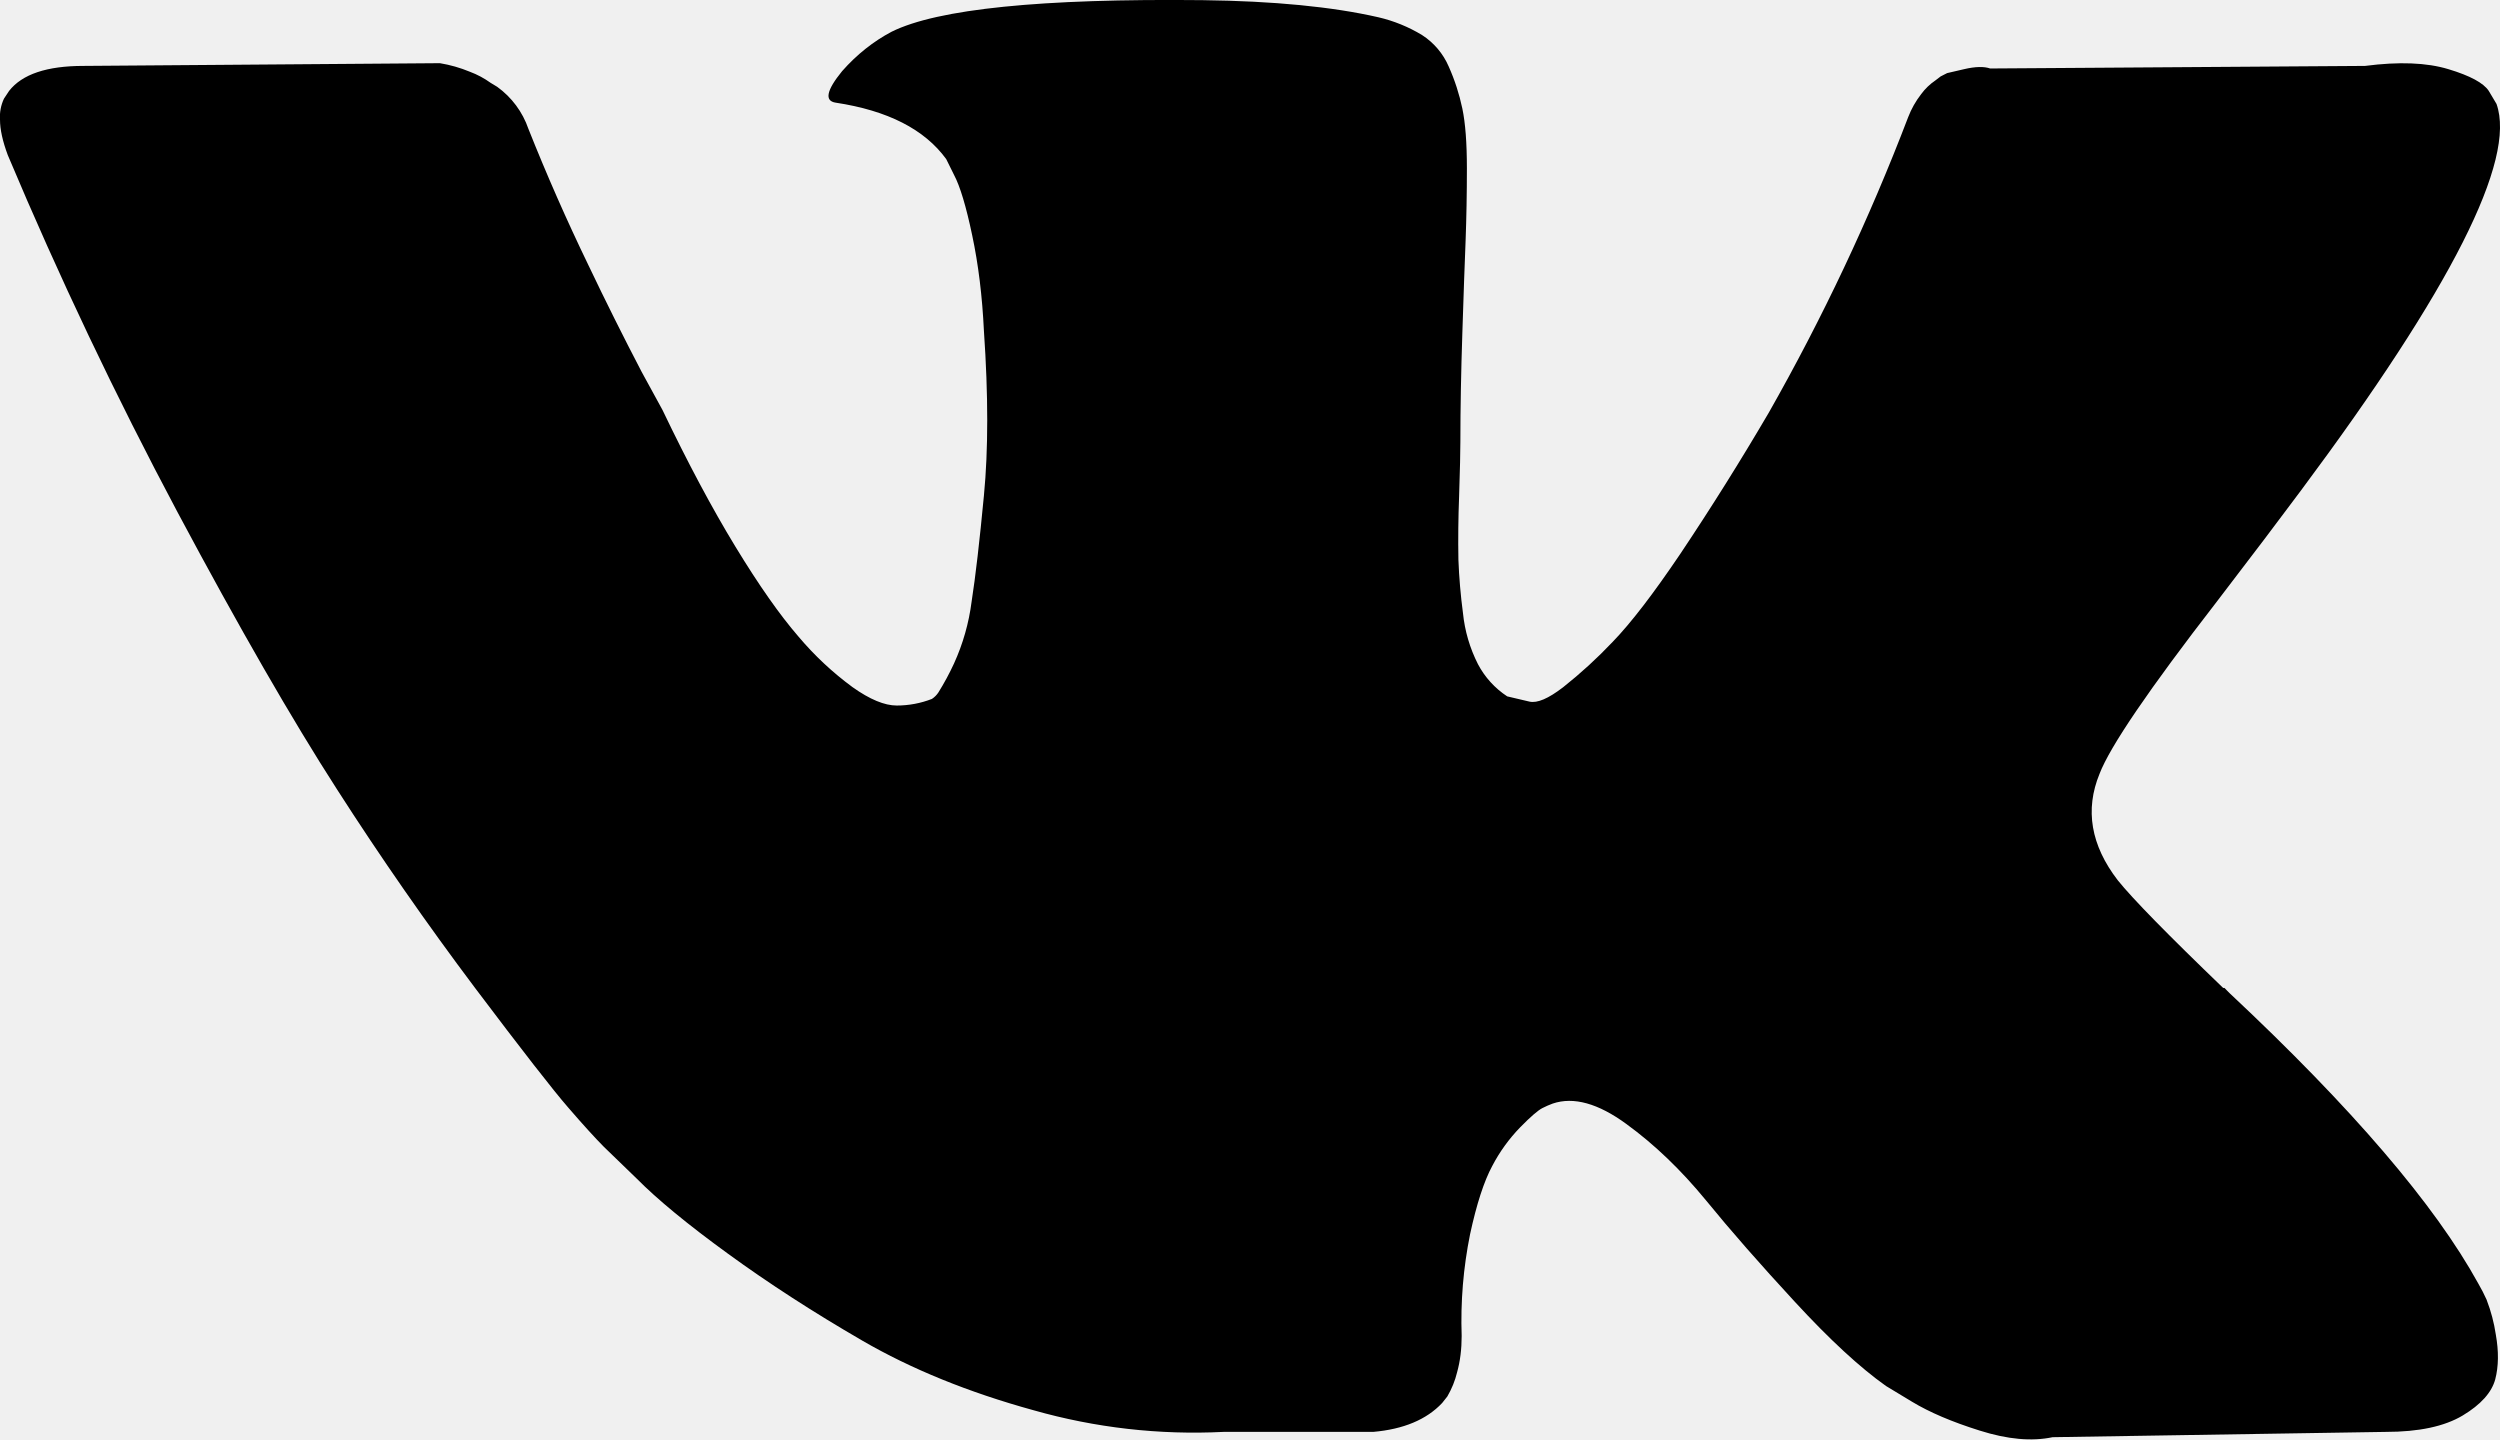
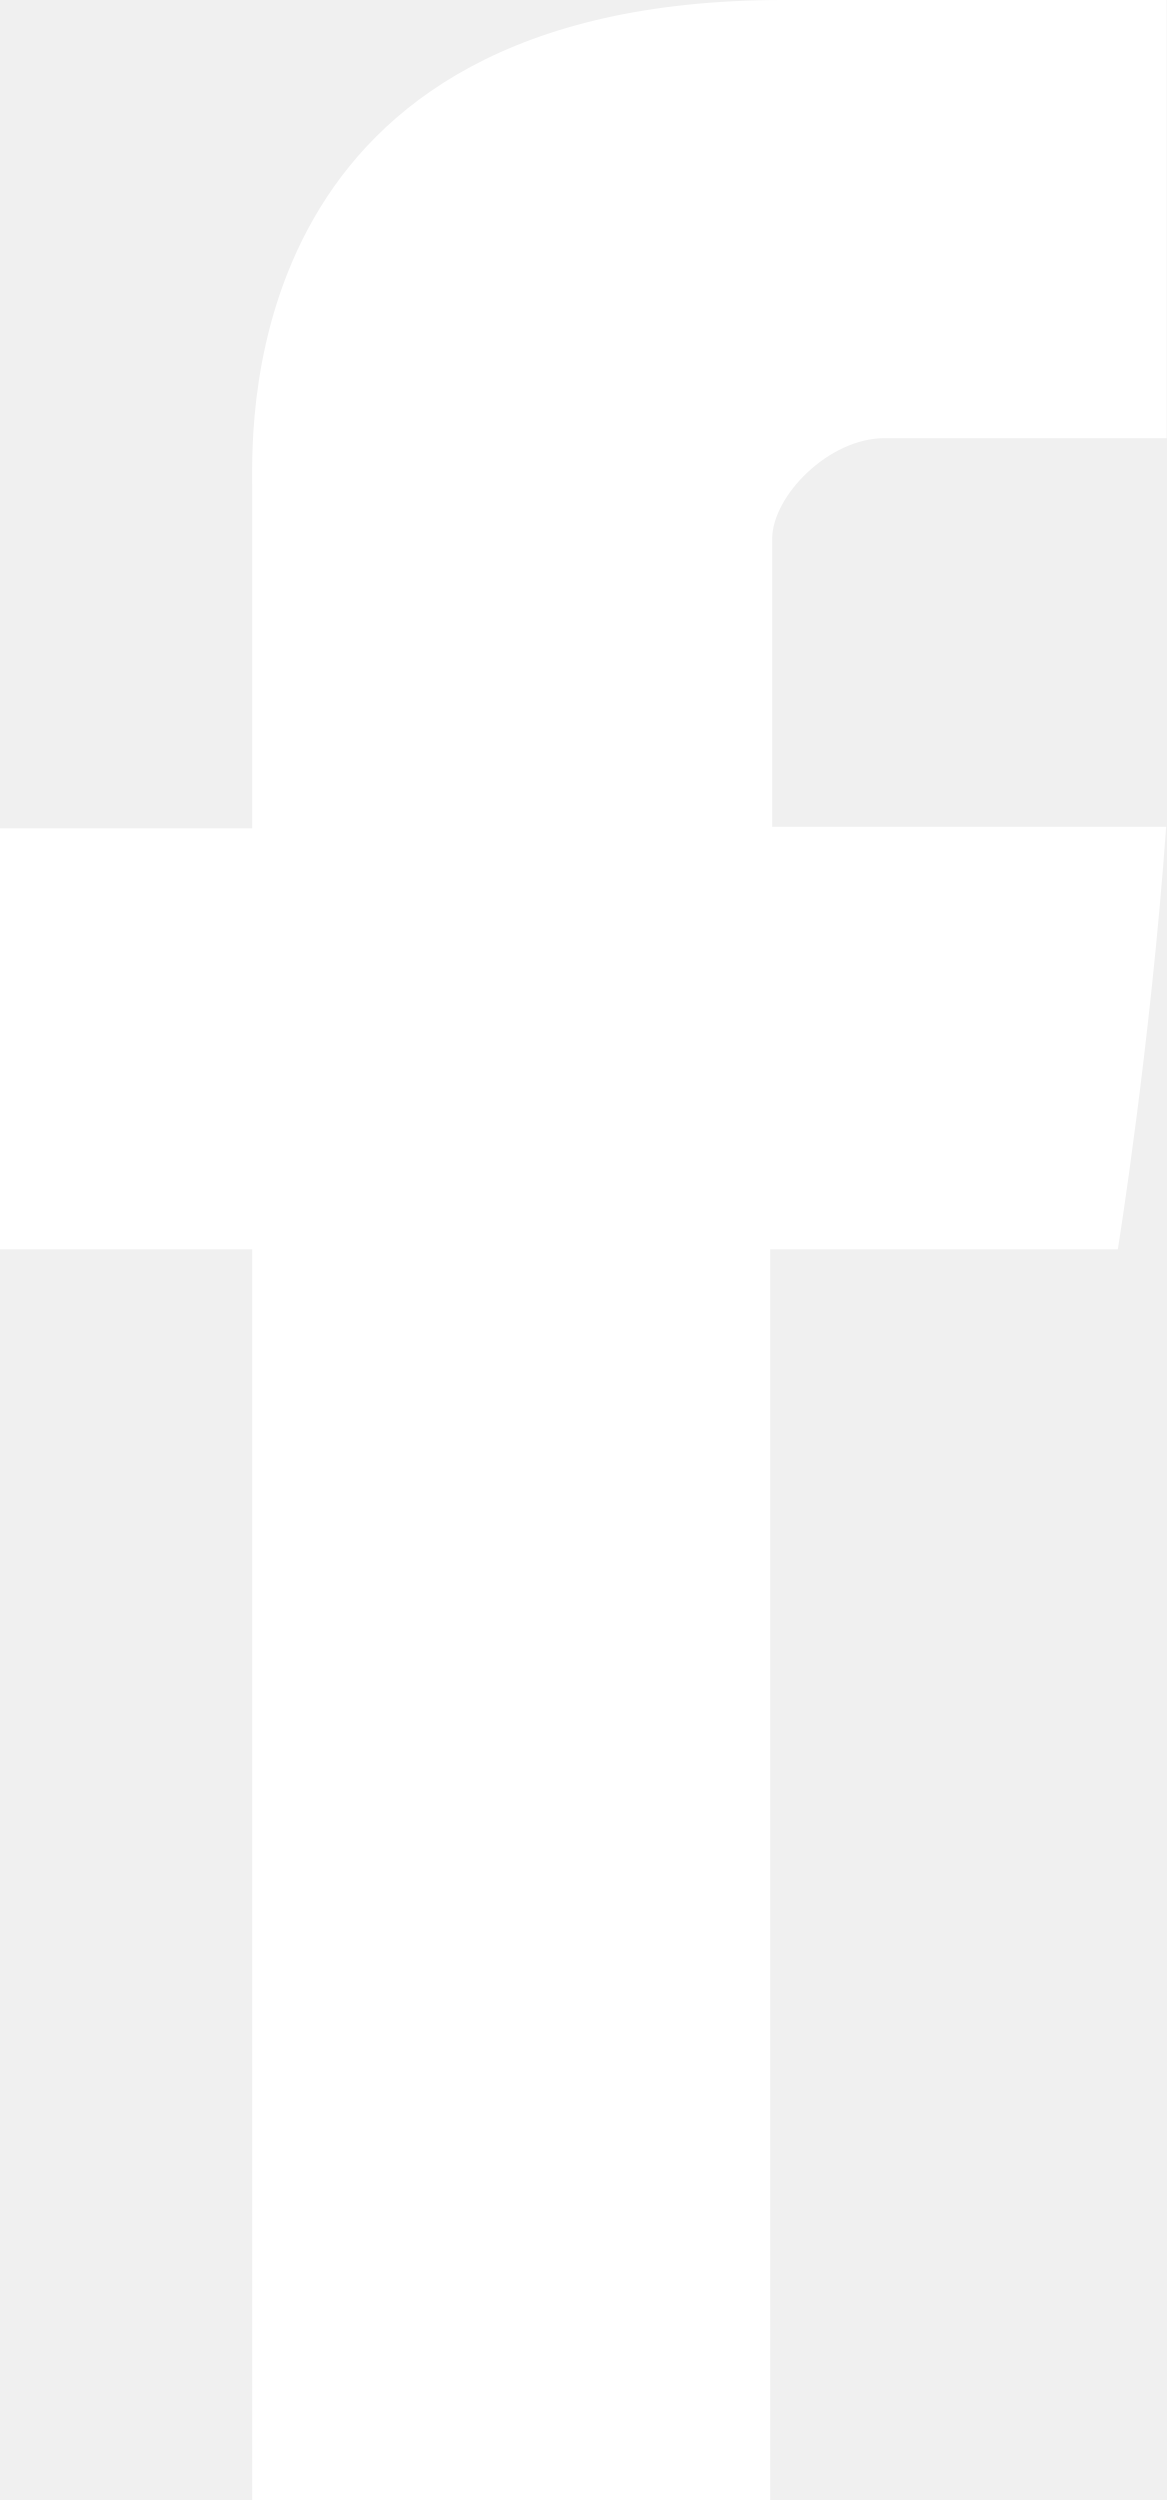
- <svg xmlns="http://www.w3.org/2000/svg" width="33" height="19" fill="none">
-   <path d="M32.825 17.16a2.307 2.307 0 0 0-.112-.218c-.572-1.04-1.666-2.318-3.282-3.832l-.034-.034-.017-.018-.017-.017h-.017c-.733-.705-1.198-1.18-1.392-1.422-.355-.462-.435-.93-.24-1.405.137-.358.652-1.115 1.546-2.27.47-.613.841-1.104 1.116-1.474 1.982-2.66 2.841-4.358 2.578-5.098l-.103-.173c-.069-.104-.246-.2-.532-.286-.287-.087-.653-.101-1.1-.043L26.27.904c-.08-.028-.195-.026-.344.009l-.224.052-.086.044-.068.052a.765.765 0 0 0-.189.182 1.19 1.19 0 0 0-.171.303 28.44 28.44 0 0 1-1.84 3.901 36.939 36.939 0 0 1-1.168 1.864c-.355.526-.652.913-.893 1.162a6.25 6.25 0 0 1-.653.598c-.195.15-.343.214-.446.19a11.97 11.97 0 0 1-.293-.069 1.149 1.149 0 0 1-.386-.425 1.914 1.914 0 0 1-.198-.676 7.524 7.524 0 0 1-.06-.702 14.77 14.77 0 0 1 .009-.832c.012-.359.017-.602.017-.729 0-.439.009-.916.026-1.43.017-.515.03-.922.043-1.222.011-.3.017-.619.017-.954 0-.335-.02-.598-.06-.789-.04-.19-.1-.376-.18-.555a.933.933 0 0 0-.353-.416 1.975 1.975 0 0 0-.575-.234c-.607-.139-1.38-.214-2.32-.226-2.13-.023-3.5.116-4.106.417-.24.127-.459.3-.653.52-.207.254-.235.393-.086.416.687.104 1.174.352 1.46.745l.103.208c.08.15.16.417.24.798.081.381.133.803.155 1.266.058.843.058 1.566 0 2.167-.057.601-.111 1.07-.163 1.404a2.833 2.833 0 0 1-.232.815 3.468 3.468 0 0 1-.206.382.298.298 0 0 1-.086.086 1.277 1.277 0 0 1-.464.087c-.16 0-.355-.08-.584-.243a4.136 4.136 0 0 1-.713-.667c-.246-.284-.524-.68-.833-1.188-.31-.509-.63-1.11-.962-1.803l-.275-.503a43.417 43.417 0 0 1-.705-1.413 27.371 27.371 0 0 1-.79-1.795 1.142 1.142 0 0 0-.412-.555l-.086-.052a1.173 1.173 0 0 0-.275-.147 1.81 1.81 0 0 0-.395-.113L1.1.87C.619.87.292.98.12 1.2l-.068.103A.565.565 0 0 0 0 1.58c0 .127.034.283.103.468a57.453 57.453 0 0 0 2.242 4.716c.808 1.514 1.51 2.734 2.105 3.658a43.165 43.165 0 0 0 1.82 2.618c.619.821 1.028 1.347 1.229 1.578.2.232.358.405.472.52l.43.416c.275.278.678.61 1.211.997.533.388 1.123.77 1.77 1.145s1.4.682 2.26.919a7.738 7.738 0 0 0 2.508.286h1.976c.4-.035.704-.162.91-.381l.069-.087a1.19 1.19 0 0 0 .129-.32c.04-.145.06-.304.06-.478a5.76 5.76 0 0 1 .111-1.343c.086-.399.184-.7.293-.902a2.18 2.18 0 0 1 .369-.51c.137-.14.235-.224.292-.253a1.23 1.23 0 0 1 .137-.06c.275-.093.599-.003.971.269.373.271.722.607 1.049 1.005.326.4.718.847 1.177 1.344.458.497.859.867 1.202 1.11l.344.208c.23.139.527.266.894.381.366.116.686.145.962.087l4.398-.07c.435 0 .773-.072 1.014-.216.24-.144.383-.304.43-.477.045-.173.047-.37.008-.59a2.148 2.148 0 0 0-.121-.459z" fill="#000" />
+ <svg xmlns="http://www.w3.org/2000/svg" width="7" height="15" fill="none">
+   <path d="M1.513 2.905V4.97H0v2.526h1.513V15h3.108V7.496h2.086s.195-1.211.29-2.535H4.633V3.234c0-.258.339-.605.674-.605H7V0H4.698C1.436 0 1.513 2.528 1.513 2.905z" fill="#fff" />
</svg>
